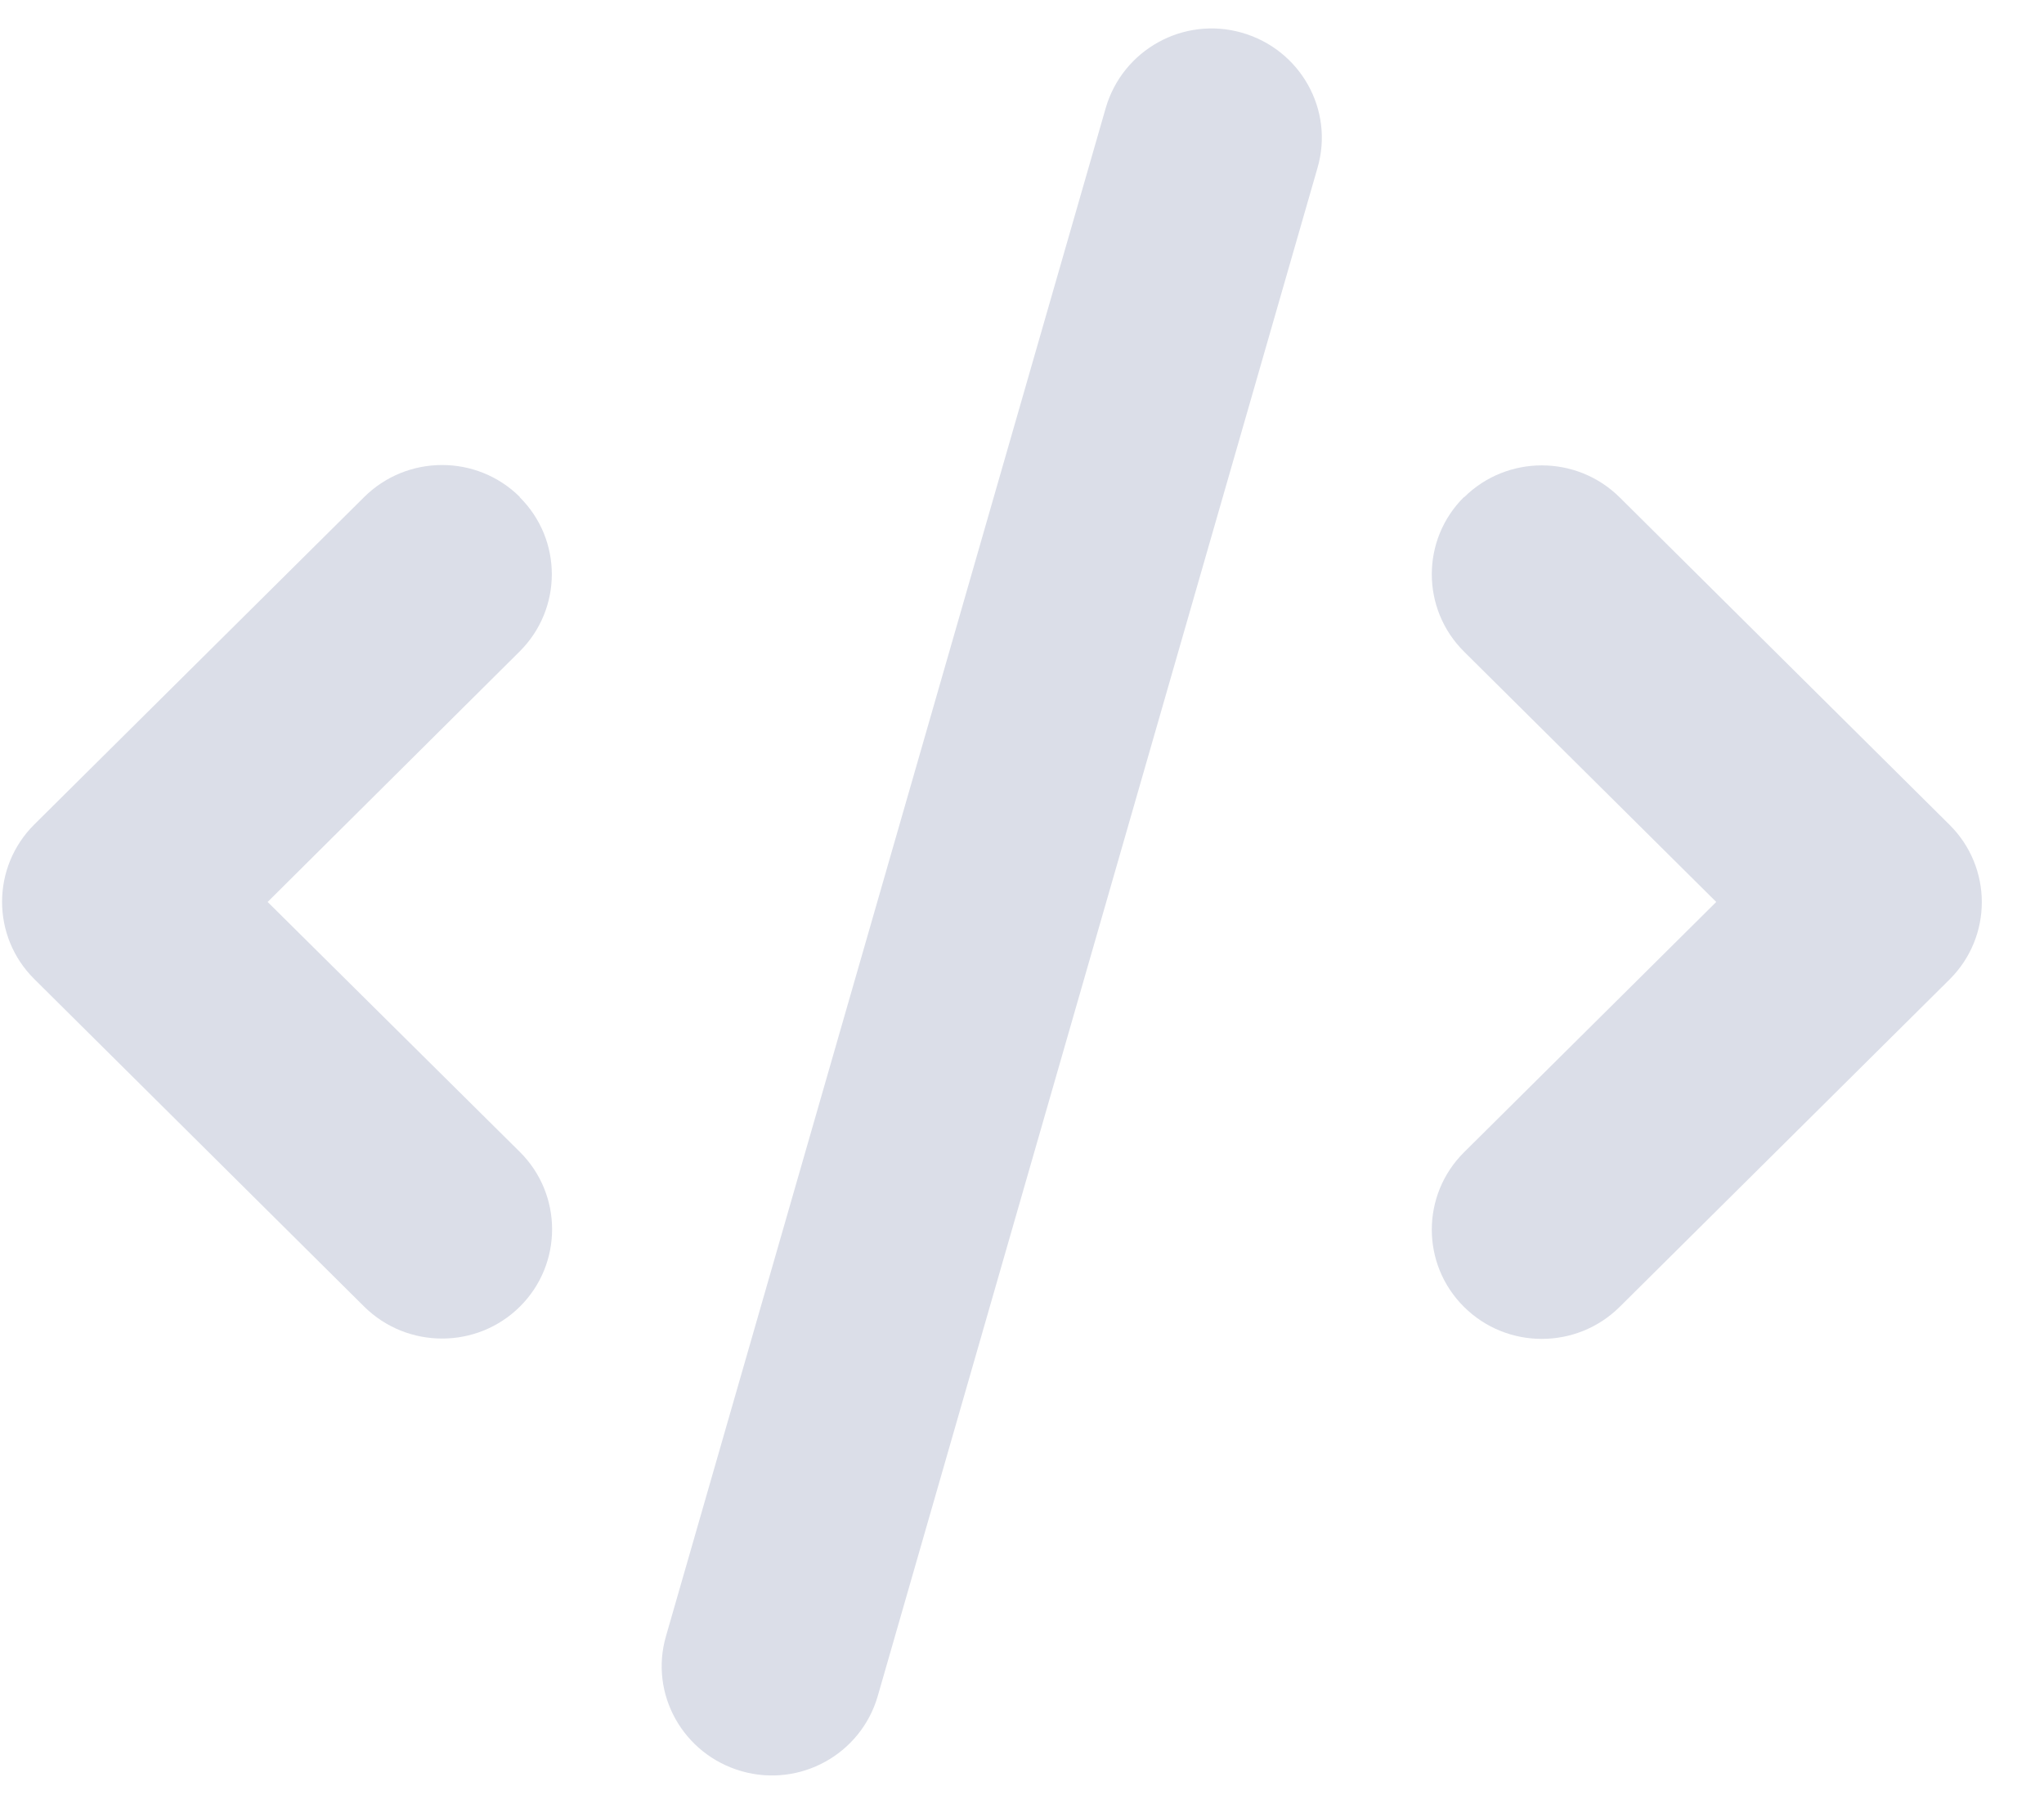
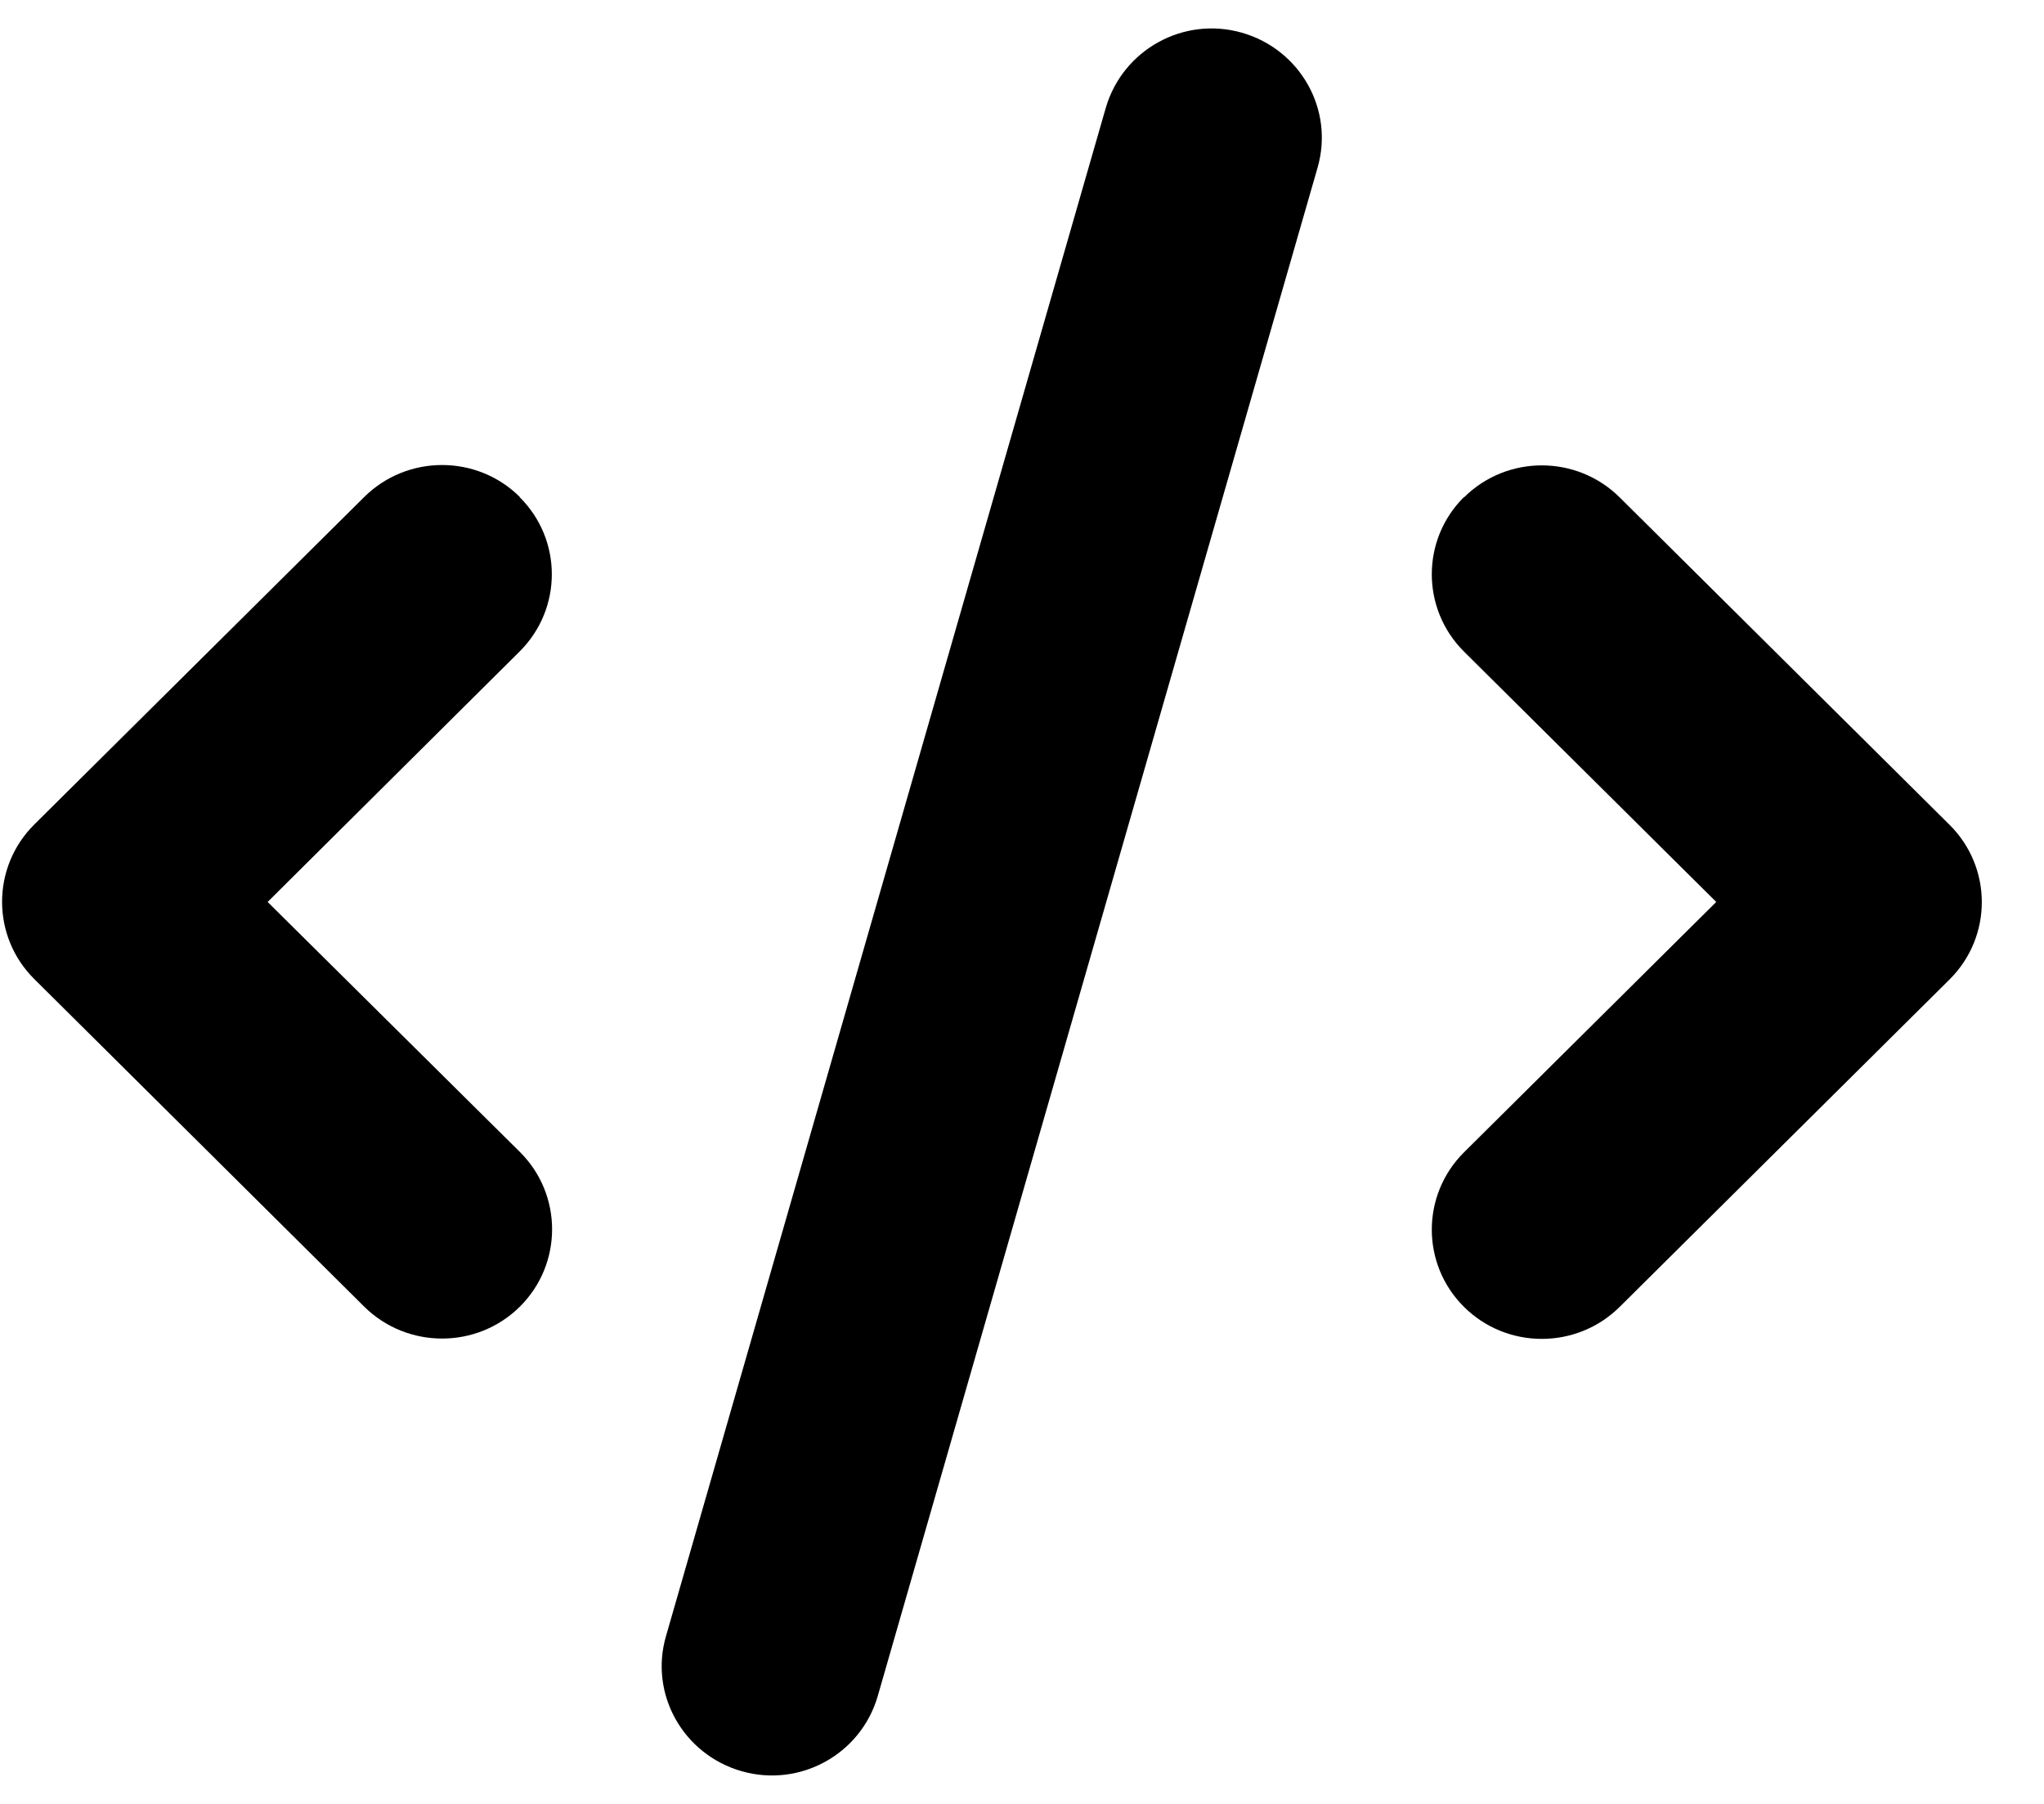
<svg xmlns="http://www.w3.org/2000/svg" width="17" height="15" viewBox="0 0 17 15" fill="none">
-   <path d="M10.329 0.272C9.843 0.133 9.338 0.414 9.197 0.896L5.539 13.605C5.399 14.087 5.682 14.589 6.168 14.728C6.654 14.867 7.16 14.587 7.3 14.104L10.958 1.395C11.098 0.913 10.815 0.411 10.329 0.272ZM12.176 4.133C11.819 4.487 11.819 5.063 12.176 5.418L14.274 7.5L12.176 9.582C11.819 9.937 11.819 10.513 12.176 10.867C12.533 11.222 13.113 11.222 13.471 10.867L16.215 8.144C16.572 7.789 16.572 7.214 16.215 6.859L13.471 4.136C13.113 3.781 12.533 3.781 12.176 4.136V4.133ZM4.324 4.133C3.967 3.778 3.387 3.778 3.029 4.133L0.285 6.856C-0.072 7.211 -0.072 7.787 0.285 8.141L3.029 10.865C3.387 11.219 3.967 11.219 4.324 10.865C4.681 10.51 4.681 9.934 4.324 9.579L2.226 7.5L4.321 5.418C4.679 5.063 4.679 4.487 4.321 4.133H4.324Z" fill="#DBDEE8" />
+   <path d="M10.329 0.272C9.843 0.133 9.338 0.414 9.197 0.896L5.539 13.605C5.399 14.087 5.682 14.589 6.168 14.728C6.654 14.867 7.16 14.587 7.3 14.104L10.958 1.395C11.098 0.913 10.815 0.411 10.329 0.272ZM12.176 4.133C11.819 4.487 11.819 5.063 12.176 5.418L14.274 7.5L12.176 9.582C11.819 9.937 11.819 10.513 12.176 10.867C12.533 11.222 13.113 11.222 13.471 10.867L16.215 8.144C16.572 7.789 16.572 7.214 16.215 6.859L13.471 4.136C13.113 3.781 12.533 3.781 12.176 4.136V4.133ZM4.324 4.133C3.967 3.778 3.387 3.778 3.029 4.133L0.285 6.856C-0.072 7.211 -0.072 7.787 0.285 8.141L3.029 10.865C3.387 11.219 3.967 11.219 4.324 10.865C4.681 10.51 4.681 9.934 4.324 9.579L2.226 7.5L4.321 5.418C4.679 5.063 4.679 4.487 4.321 4.133H4.324Z" fill="currentColor" />
</svg>
